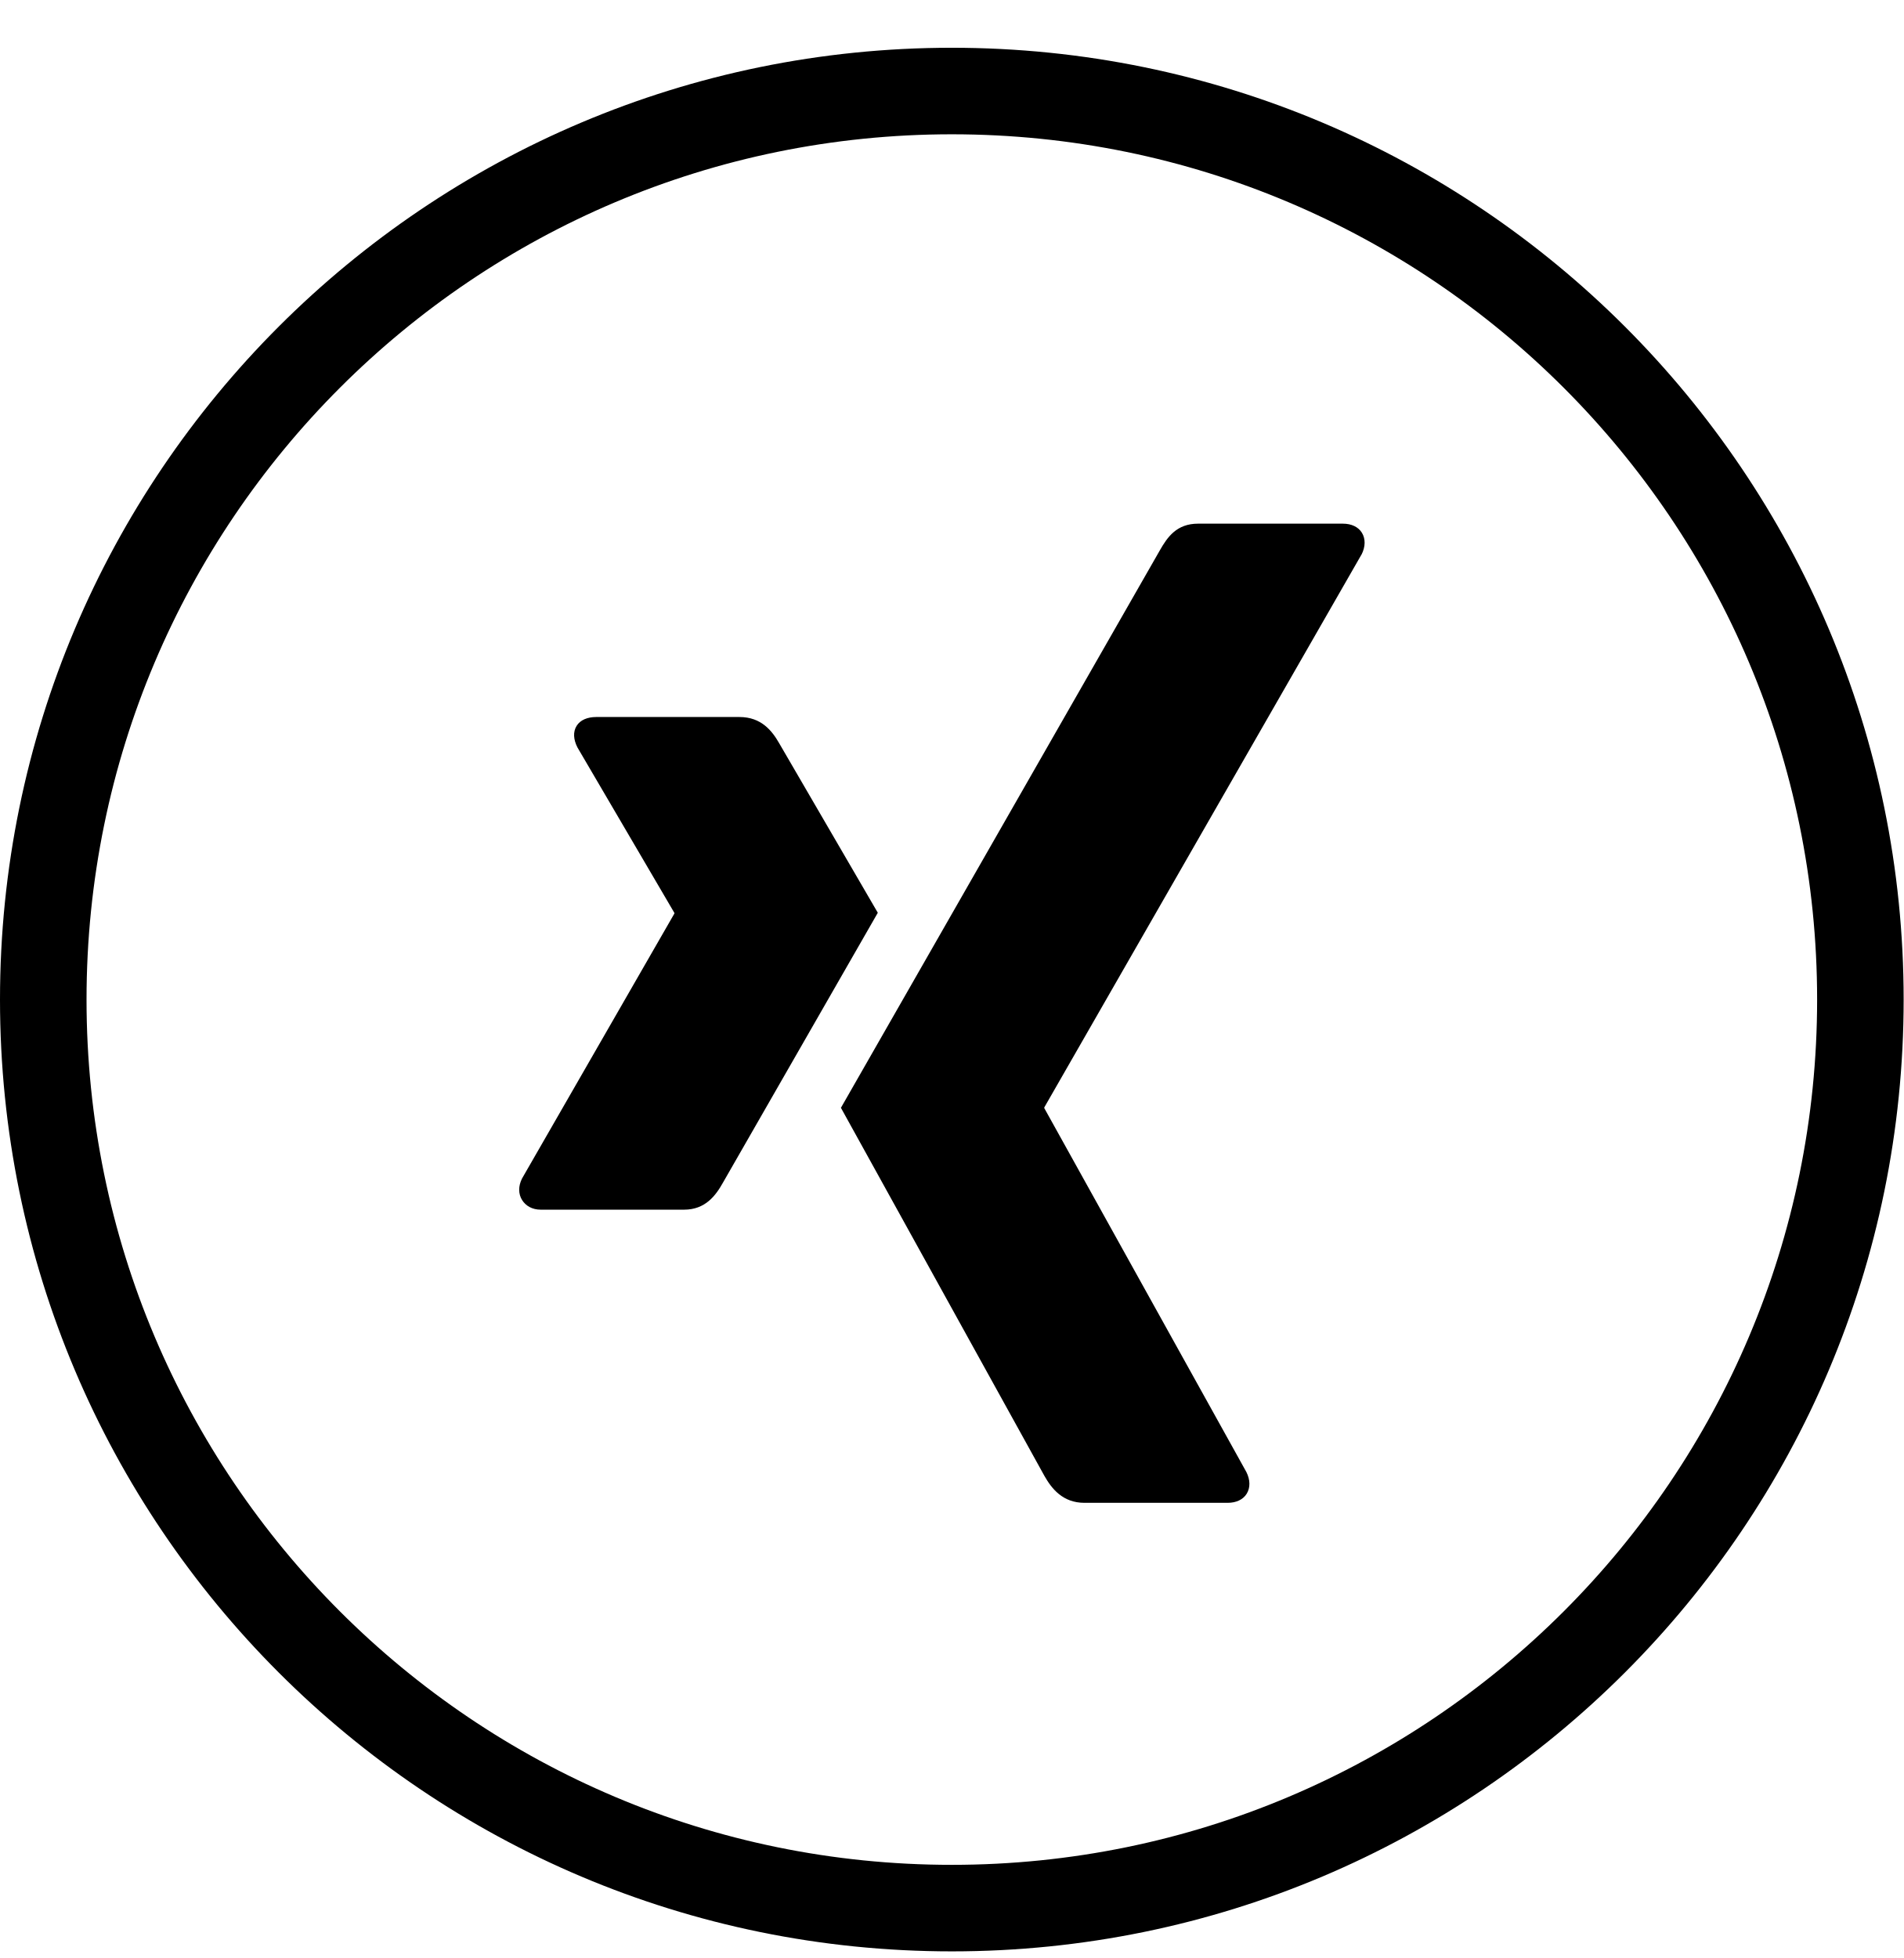
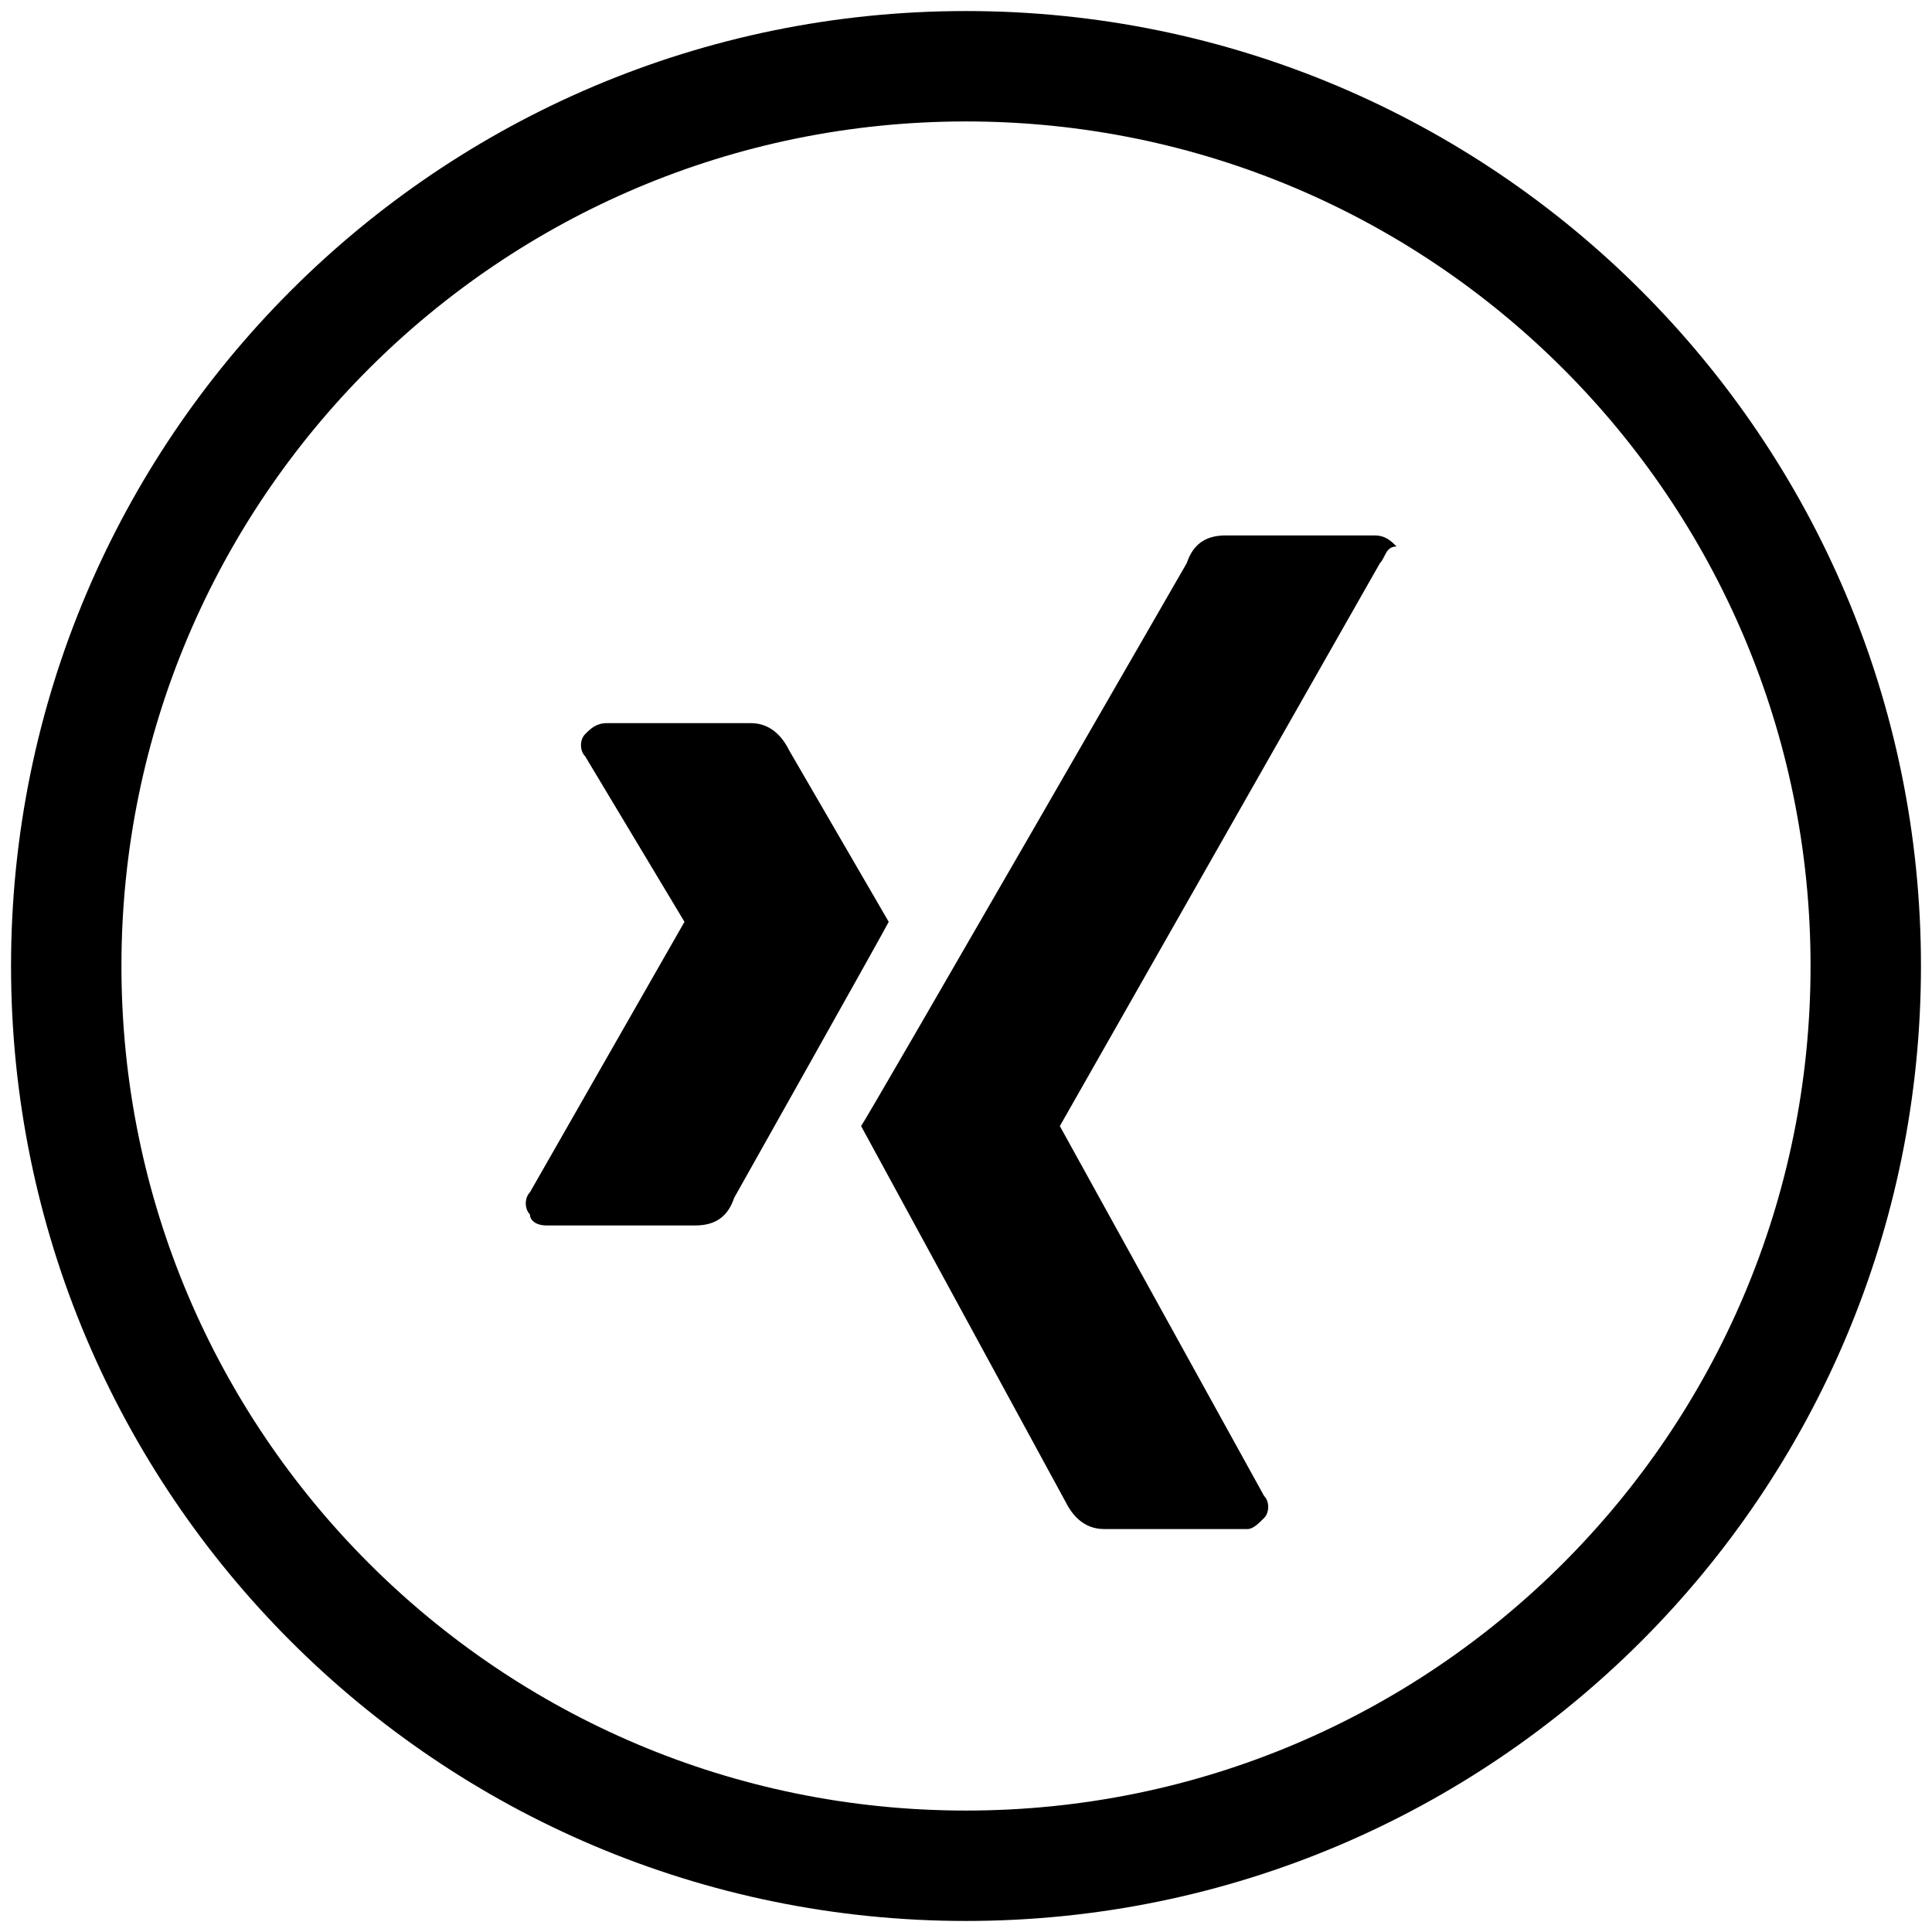
- <svg xmlns="http://www.w3.org/2000/svg" width="35px" height="36px" shape-rendering="geometricPrecision" viewBox="0 0 35 36" version="1.1">
-   <defs />
-   <g id="Symbols" stroke="none" stroke-width="1" fill="none" fill-rule="evenodd">
-     <g id="header_normal_230" transform="translate(-32, -990)" fill="#000000">
-       <g id="Social">
-         <g transform="translate(32, 990.8781)">
-           <g id="Xing">
-             <path d="M17.5,33.409 C8.713,33.409 1.591,26.287 1.591,17.5 C1.591,8.714 8.713,1.591 17.5,1.591 C26.287,1.591 33.409,8.714 33.409,17.5 C33.409,26.287 26.287,33.409 17.5,33.409 L17.5,33.409 Z M17.5,0 C7.835,0 0,7.835 0,17.5 C0,27.165 7.835,35 17.5,35 C27.165,35 35,27.165 35,17.5 C35,7.835 27.165,0 17.5,0 L17.5,0 Z" id="Fill-6" />
-             <path d="M25.033,9.316 L19.201,19.481 C19.198,19.486 19.198,19.493 19.201,19.498 L22.915,26.186 C22.988,26.33 22.99,26.477 22.92,26.588 C22.853,26.694 22.729,26.753 22.57,26.753 L19.939,26.753 C19.536,26.753 19.334,26.489 19.203,26.259 C19.203,26.259 15.47,19.508 15.461,19.49 C15.647,19.164 21.322,9.245 21.322,9.245 C21.464,8.995 21.634,8.75 22.028,8.75 L24.689,8.75 C24.847,8.75 24.972,8.809 25.039,8.916 C25.108,9.027 25.106,9.173 25.034,9.316 L25.033,9.316 Z M12.577,21.363 L9.943,21.363 C9.784,21.363 9.666,21.293 9.599,21.186 C9.53,21.076 9.526,20.931 9.599,20.788 L12.398,15.92 C12.401,15.914 12.401,15.911 12.398,15.905 L10.617,12.865 C10.543,12.721 10.532,12.578 10.602,12.467 C10.669,12.359 10.802,12.305 10.961,12.305 L13.595,12.305 C13.999,12.305 14.197,12.561 14.328,12.791 C14.328,12.791 16.128,15.887 16.139,15.904 C16.032,16.089 13.295,20.861 13.295,20.861 C13.161,21.101 12.971,21.363 12.577,21.363 L12.577,21.363 Z" id="Fill-1" />
-           </g>
-         </g>
-       </g>
-     </g>
+ <svg xmlns="http://www.w3.org/2000/svg" version="1.1" x="0px" y="0px" viewBox="0 0 35 35" style="enable-background:new 0 0 35 35;" xml:space="preserve" width="35px" height="35px">
+   <style type="text/css">
+ 	.st0{fill:none;stroke:#000000;stroke-width:2;stroke-miterlimit:10;}
+ 	.st1{fill-rule:evenodd;clip-rule:evenodd;}
+ 	.st2{display:none;}
+ 	.st3{display:inline;}
+ </style>
+   <g id="Circle" shape-rendering="geometricPrecision">
+     <circle class="st0" cx="17.5" cy="17.5" r="16.3" />
+   </g>
+   <g id="Layer_3">
+     <path id="Fill-1" class="st1" d="M25,10.2l-5.8,10.2c0,0,0,0,0,0l3.7,6.7c0.1,0.1,0.1,0.3,0,0.4c-0.1,0.1-0.2,0.2-0.3,0.2h-2.6   c-0.4,0-0.6-0.3-0.7-0.5c0,0-3.7-6.8-3.7-6.8c0.2-0.3,5.9-10.2,5.9-10.2c0.1-0.3,0.3-0.5,0.7-0.5h2.7c0.2,0,0.3,0.1,0.4,0.2   C25.1,9.9,25.1,10.1,25,10.2L25,10.2z M12.6,22.2H9.9c-0.2,0-0.3-0.1-0.3-0.2c-0.1-0.1-0.1-0.3,0-0.4l2.8-4.9c0,0,0,0,0,0l-1.8-3   c-0.1-0.1-0.1-0.3,0-0.4c0.1-0.1,0.2-0.2,0.4-0.2h2.6c0.4,0,0.6,0.3,0.7,0.5c0,0,1.8,3.1,1.8,3.1c-0.1,0.2-2.8,5-2.8,5   C13.2,22,13,22.2,12.6,22.2L12.6,22.2z" />
+   </g>
+   <g id="Linkedin_1_" class="st2">
+     <rect x="10" y="14.6" class="st3" width="3.3" height="9.9" />
+     <path class="st3" d="M11.7,13.3c1.1,0,1.9-0.8,1.9-1.7c0-1-0.7-1.7-1.8-1.7c-1.1,0-1.9,0.7-1.9,1.7C9.8,12.5,10.6,13.3,11.7,13.3   L11.7,13.3z" />
+     <path class="st3" d="M25.2,24.5v-5.7c0-3-1.6-4.4-3.8-4.4c-1.7,0-2.5,1-3,1.6v-1.4h-3.3c0,0.9,0,9.9,0,9.9h3.3V19   c0-0.3,0-0.6,0.1-0.8c0.2-0.6,0.8-1.2,1.7-1.2c1.2,0,1.7,0.9,1.7,2.2v5.3H25.2z" />
  </g>
</svg>
